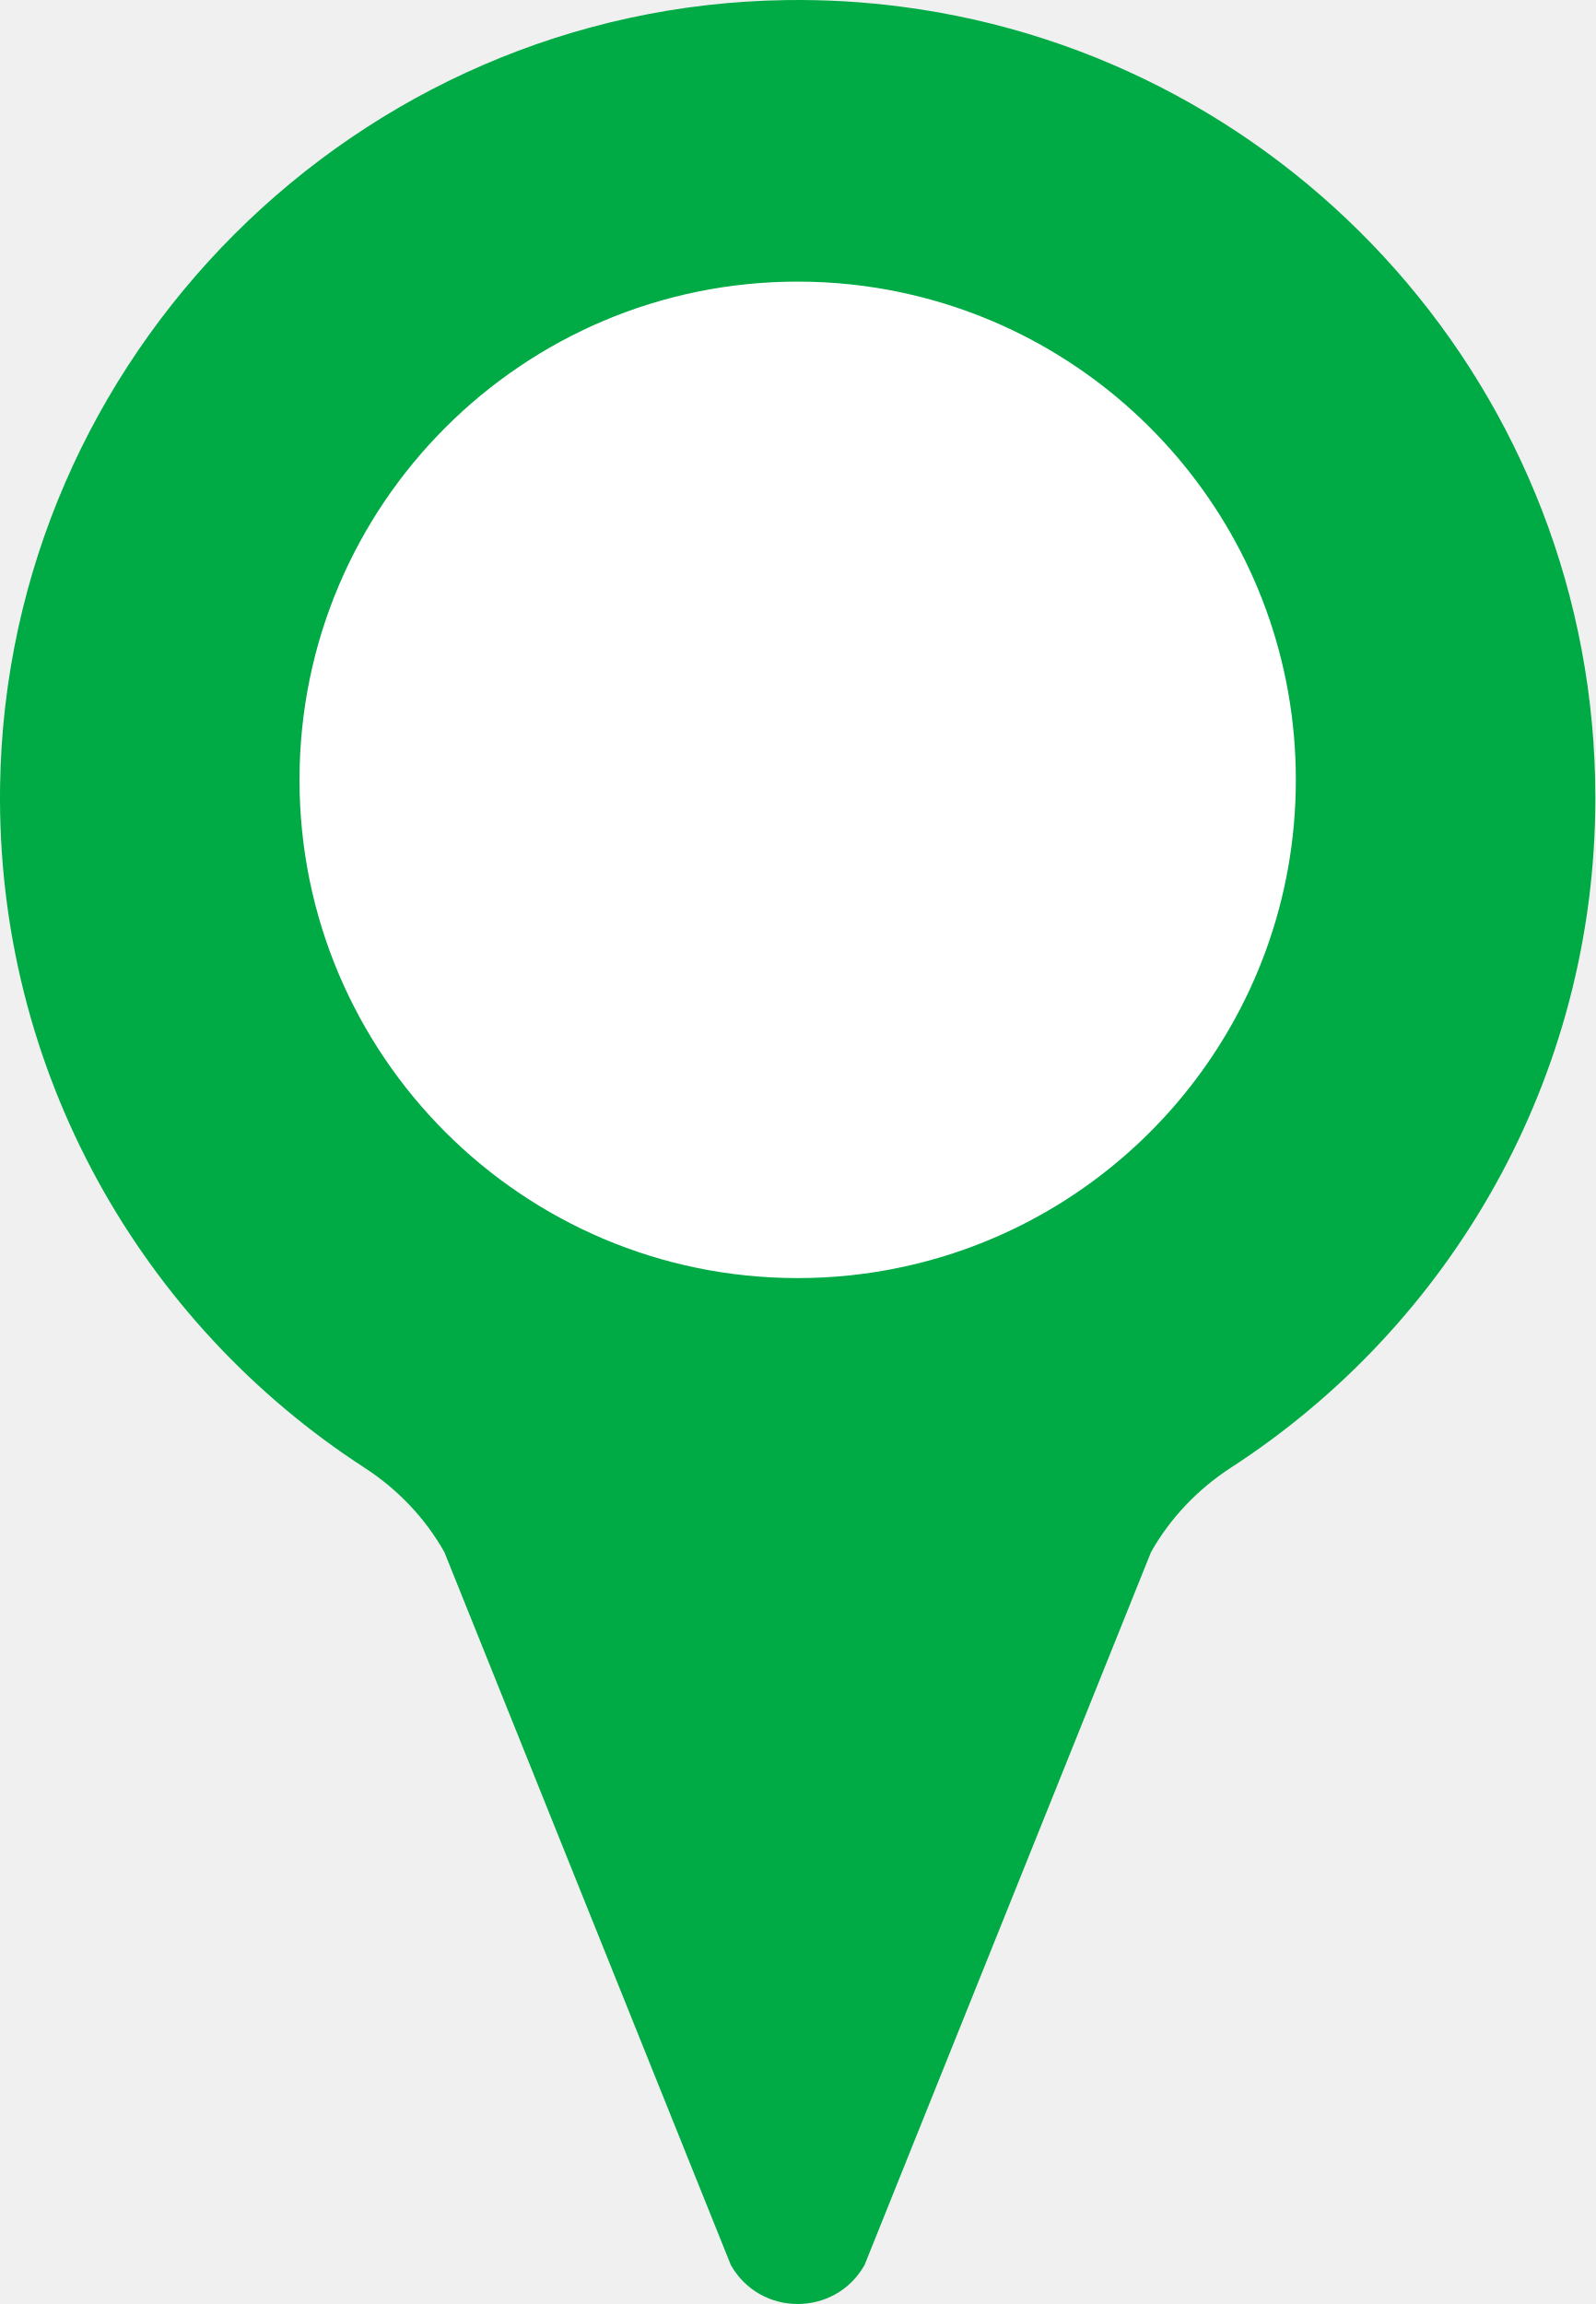
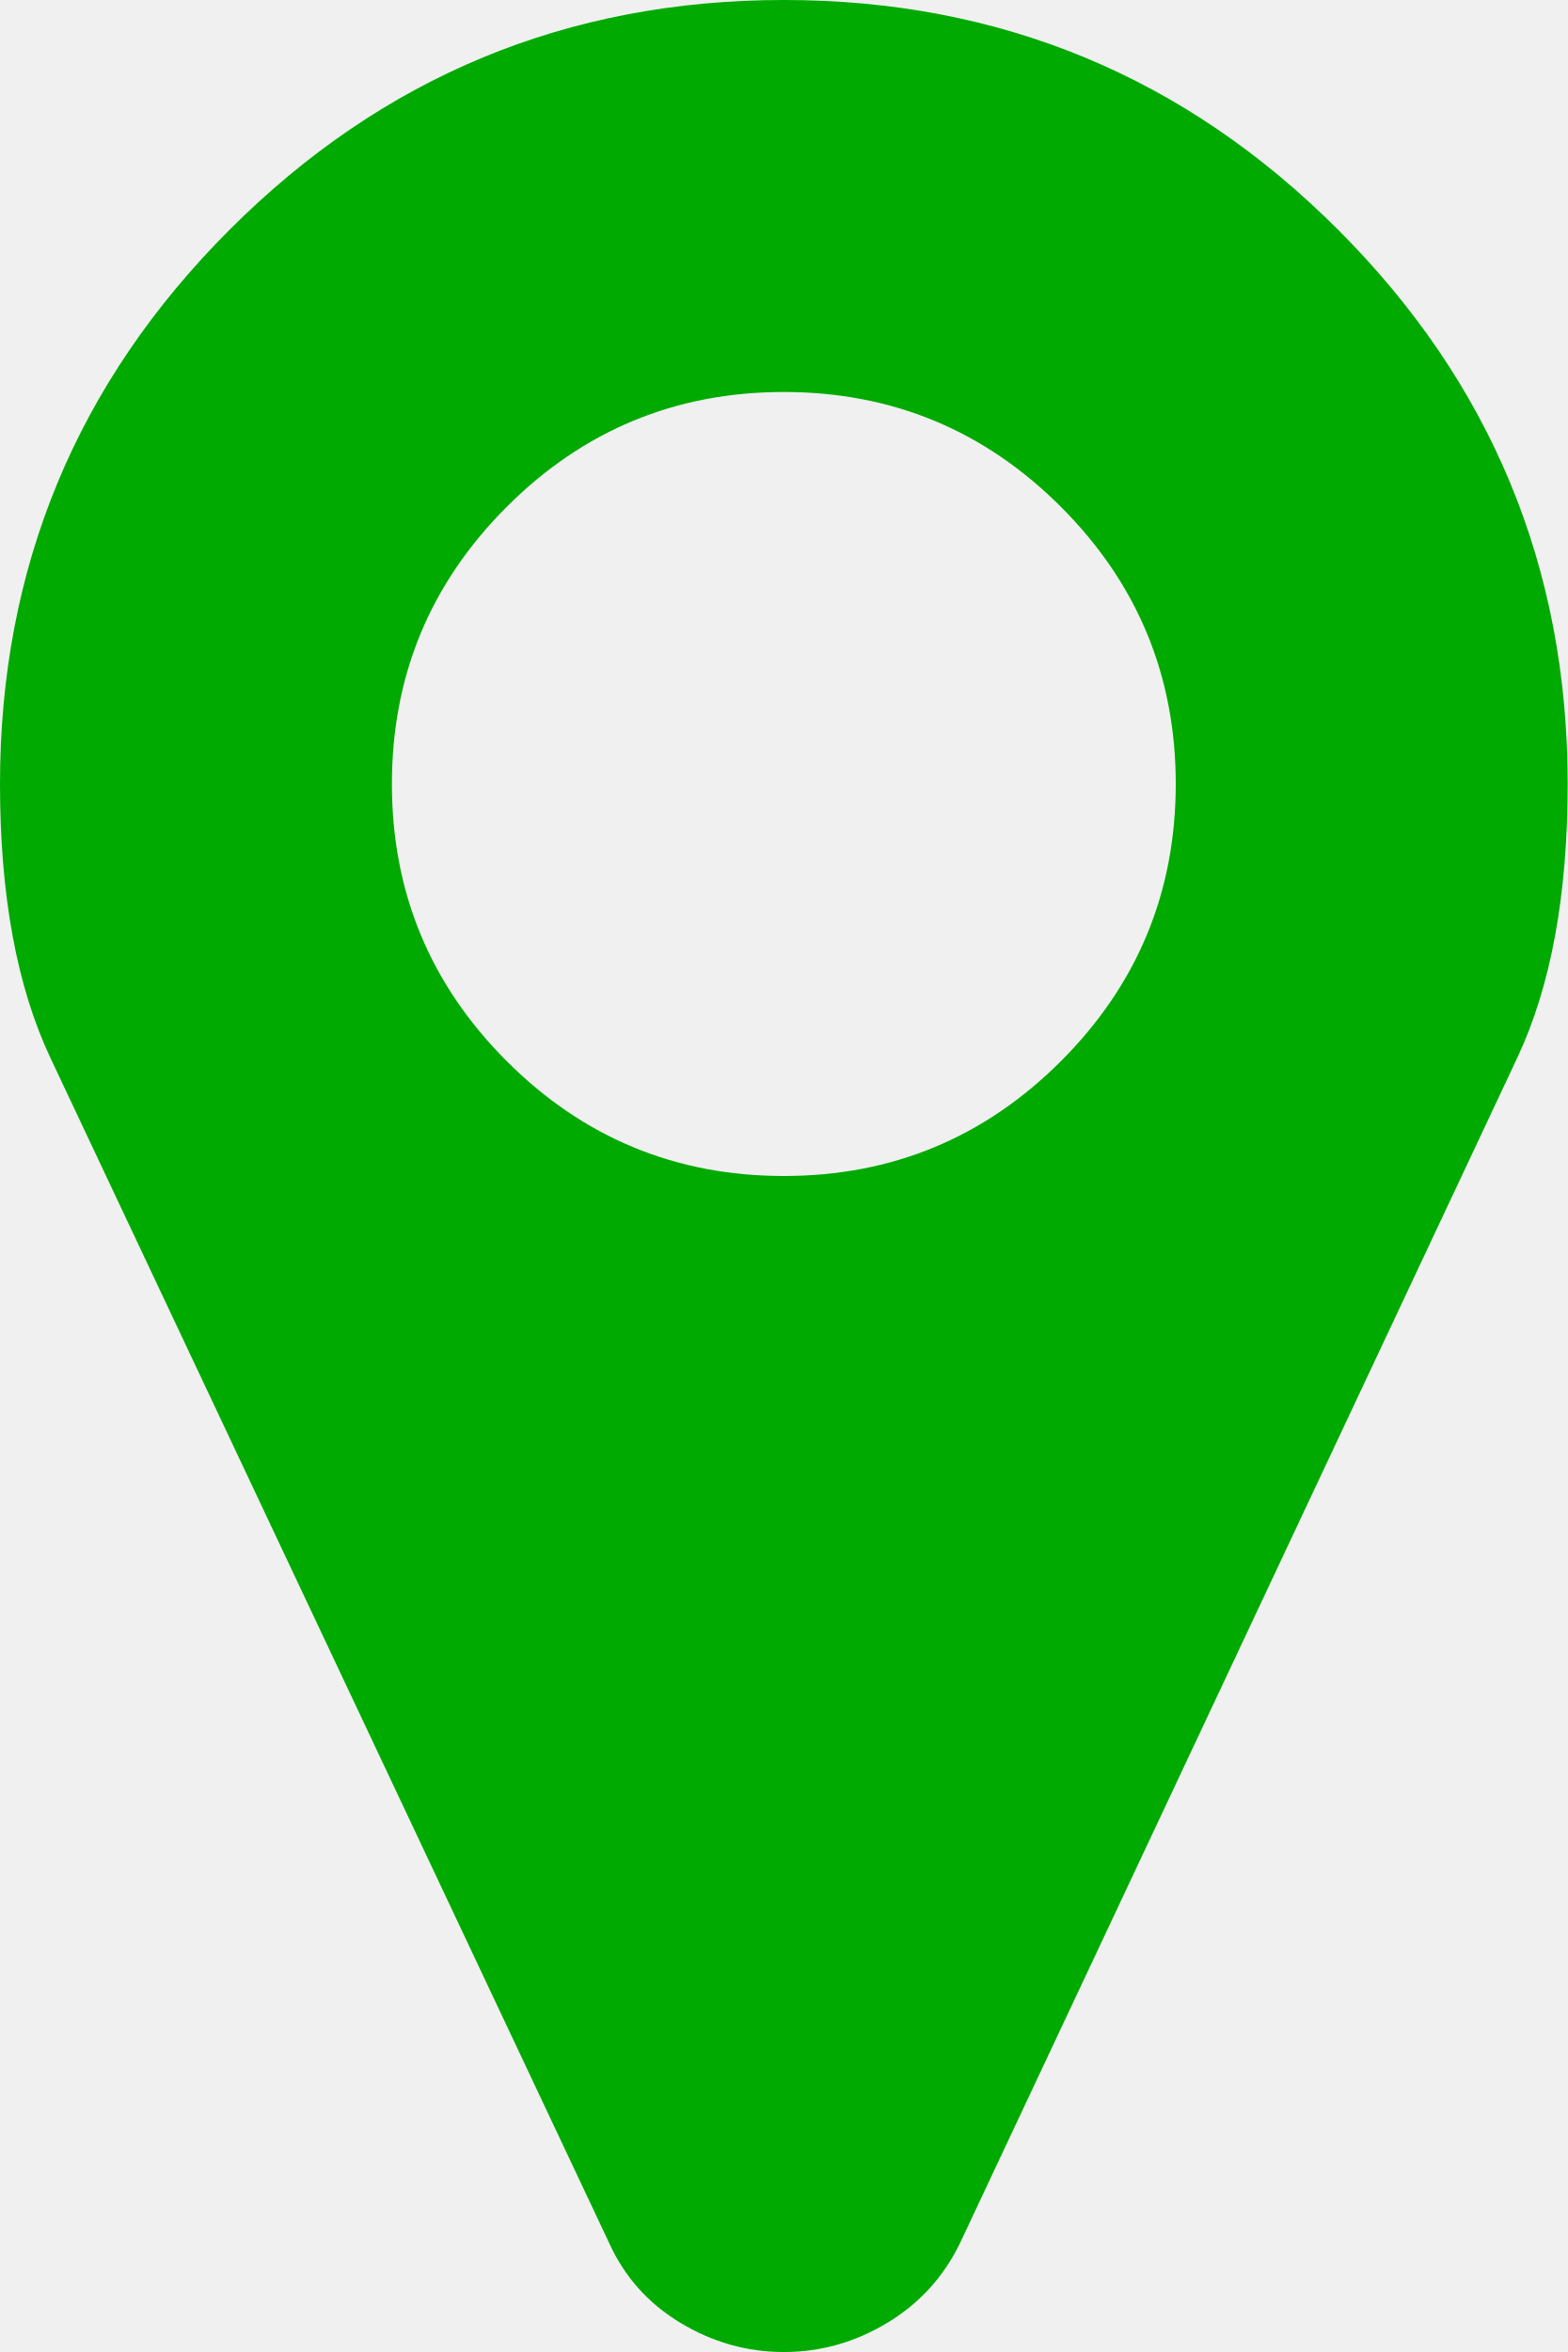
- <svg xmlns="http://www.w3.org/2000/svg" height="332.701pt" viewBox="0 -59 230.403 332.701" width="230.402pt" version="1.1" id="svg22">
-   <defs id="defs26" />
-   <path d="m 230.403,56.199 c 0,40.543 -20.949,76.195 -52.617,96.723 -4.766,3.09 -8.754,7.246 -11.551,12.195 l -35.977,89.512 -5.398,13.441 c -4.246,7.508 -15.066,7.508 -19.312,0 L 64.172,165.117 c -2.789,-4.938 -6.773,-9.094 -11.531,-12.176 C 20.52,132.125 -0.578,95.758 0.012,54.496 0.907,-7.527 51.535,-58.125 113.555,-58.988 c 5.684,-0.082 11.285,0.25 16.754,0.973 56.48,7.387 100.094,55.719 100.094,114.215 z m 0,0" fill="#5db33a" id="path2" style="fill:#00aa44" />
-   <path d="m 187.149,53.609 c 0,34.582 -24.379,63.449 -56.891,70.363 -4.859,1.043 -9.887,1.586 -15.055,1.586 -39.738,0 -71.949,-32.211 -71.949,-71.949 0,-39.738 32.211,-71.945 71.949,-71.945 5.168,0 10.195,0.543 15.055,1.586 32.512,6.914 56.891,35.781 56.891,70.359 z m 0,0" fill="#f39c1a" id="path6" style="fill:#ffffff" />
+ <svg xmlns="http://www.w3.org/2000/svg" version="1.1" id="Capa_1" x="0px" y="0px" width="292.354" height="438.536" viewBox="0 0 292.354 438.536" xml:space="preserve">
+   <defs id="defs39" />
+   <g id="g6" transform="translate(-74.94921,-8.4697762e-6)">
+ </g>
+   <g id="g8" transform="translate(-74.94921,-8.4697762e-6)">
+ </g>
+   <g id="g10" transform="translate(-74.94921,-8.4697762e-6)">
+ </g>
+   <g id="g12" transform="translate(-74.94921,-8.4697762e-6)">
+ </g>
+   <g id="g14" transform="translate(-74.94921,-8.4697762e-6)">
+ </g>
+   <g id="g16" transform="translate(-74.94921,-8.4697762e-6)">
+ </g>
+   <g id="g18" transform="translate(-74.94921,-8.4697762e-6)">
+ </g>
+   <g id="g20" transform="translate(-74.94921,-8.4697762e-6)">
+ </g>
+   <g id="g22" transform="translate(-74.94921,-8.4697762e-6)">
+ </g>
+   <g id="g24" transform="translate(-74.94921,-8.4697762e-6)">
+ </g>
+   <g id="g26" transform="translate(-74.94921,-8.4697762e-6)">
+ </g>
+   <g id="g28" transform="translate(-74.94921,-8.4697762e-6)">
+ </g>
+   <g id="g30" transform="translate(-74.94921,-8.4697762e-6)">
+ </g>
+   <g id="g32" transform="translate(-74.94921,-8.4697762e-6)">
+ </g>
+   <g id="g34" transform="translate(-74.94921,-8.4697762e-6)">
+ </g>
+   <g id="g4" transform="translate(-73.09)" style="fill:#00aa00">
+     <path d="M 322.621,42.825 C 294.073,14.272 259.619,0 219.268,0 178.915,0 144.465,14.275 115.915,42.825 c -28.549,28.549 -42.825,63 -42.825,103.353 0,20.749 3.14,37.782 9.419,51.106 l 104.21,220.986 c 2.856,6.276 7.283,11.225 13.278,14.838 5.996,3.617 12.419,5.428 19.273,5.428 6.852,0 13.278,-1.811 19.273,-5.428 5.996,-3.613 10.513,-8.562 13.559,-14.838 L 356.02,197.284 c 6.282,-13.324 9.424,-30.358 9.424,-51.106 0.005,-40.353 -14.268,-74.8 -42.823,-103.353 z m -51.679,155.03 c -14.273,14.272 -31.497,21.411 -51.674,21.411 -20.177,0 -37.401,-7.139 -51.678,-21.411 -14.275,-14.277 -21.414,-31.501 -21.414,-51.678 0,-20.175 7.139,-37.402 21.414,-51.675 14.277,-14.275 31.504,-21.414 51.678,-21.414 20.177,0 37.401,7.139 51.674,21.414 14.274,14.272 21.413,31.5 21.413,51.675 0,20.175 -7.138,37.398 -21.413,51.678 z" id="path2" style="fill:#00aa00" />
+   </g>
</svg>
